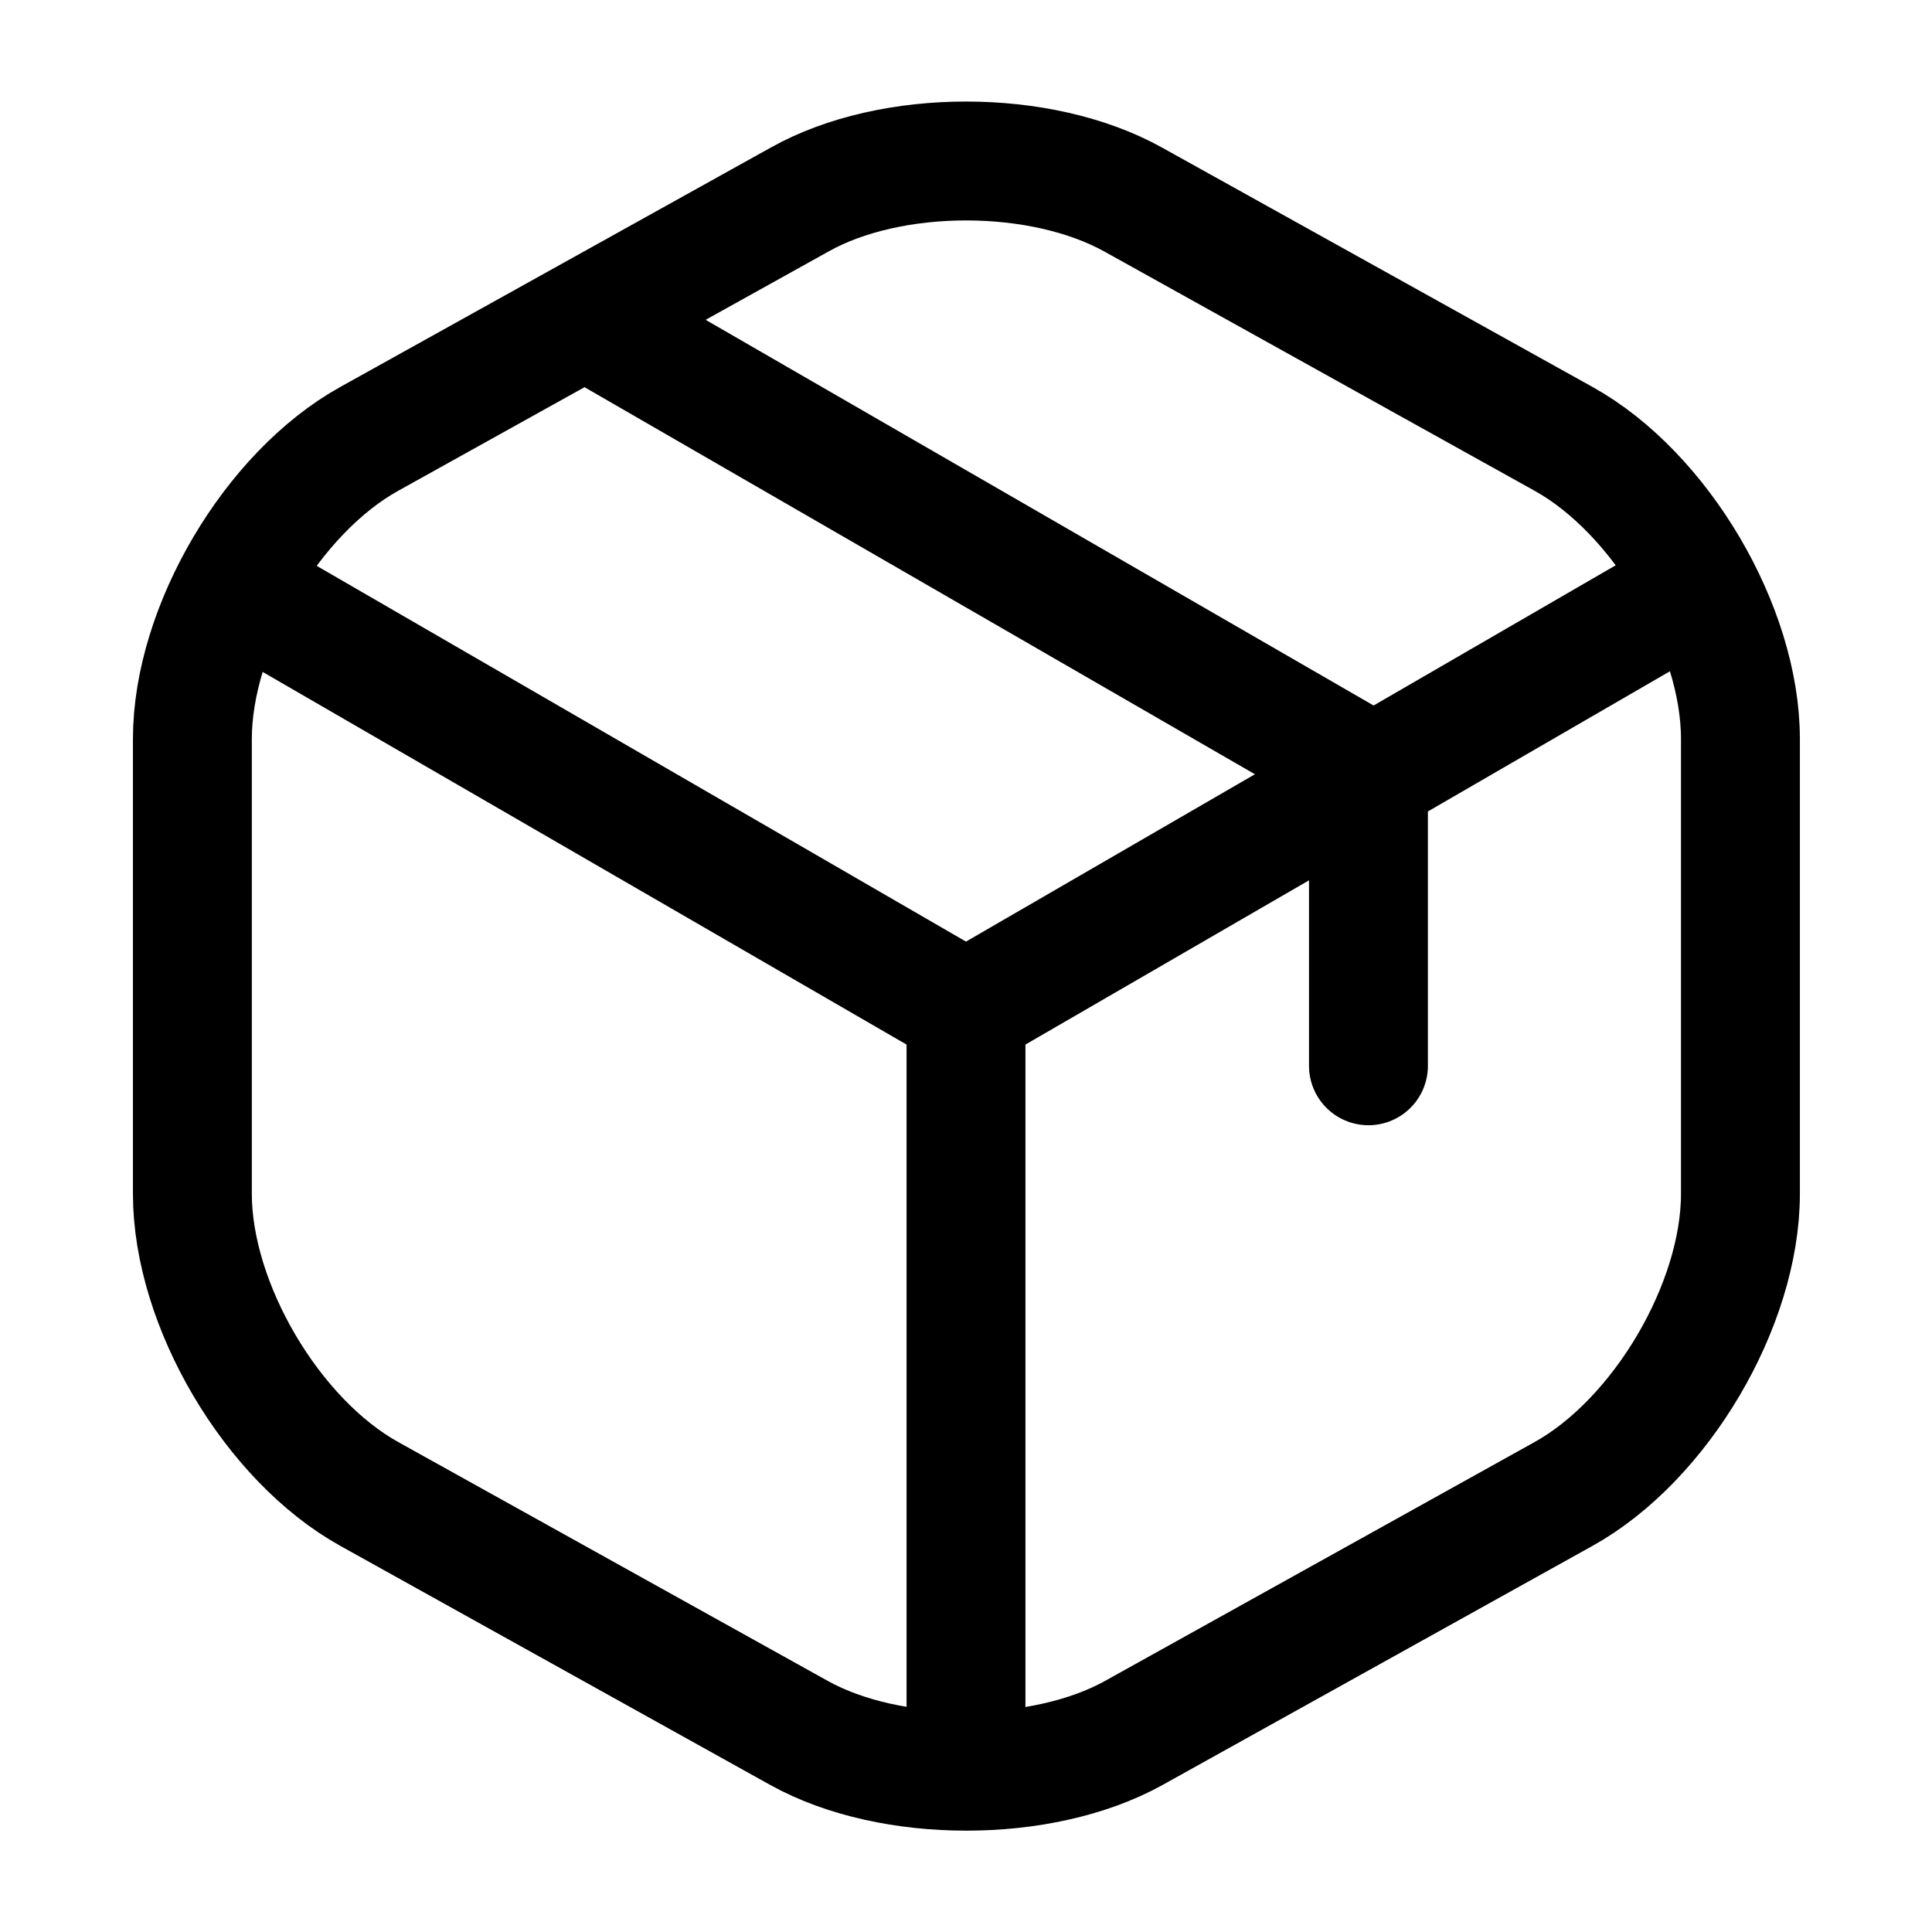
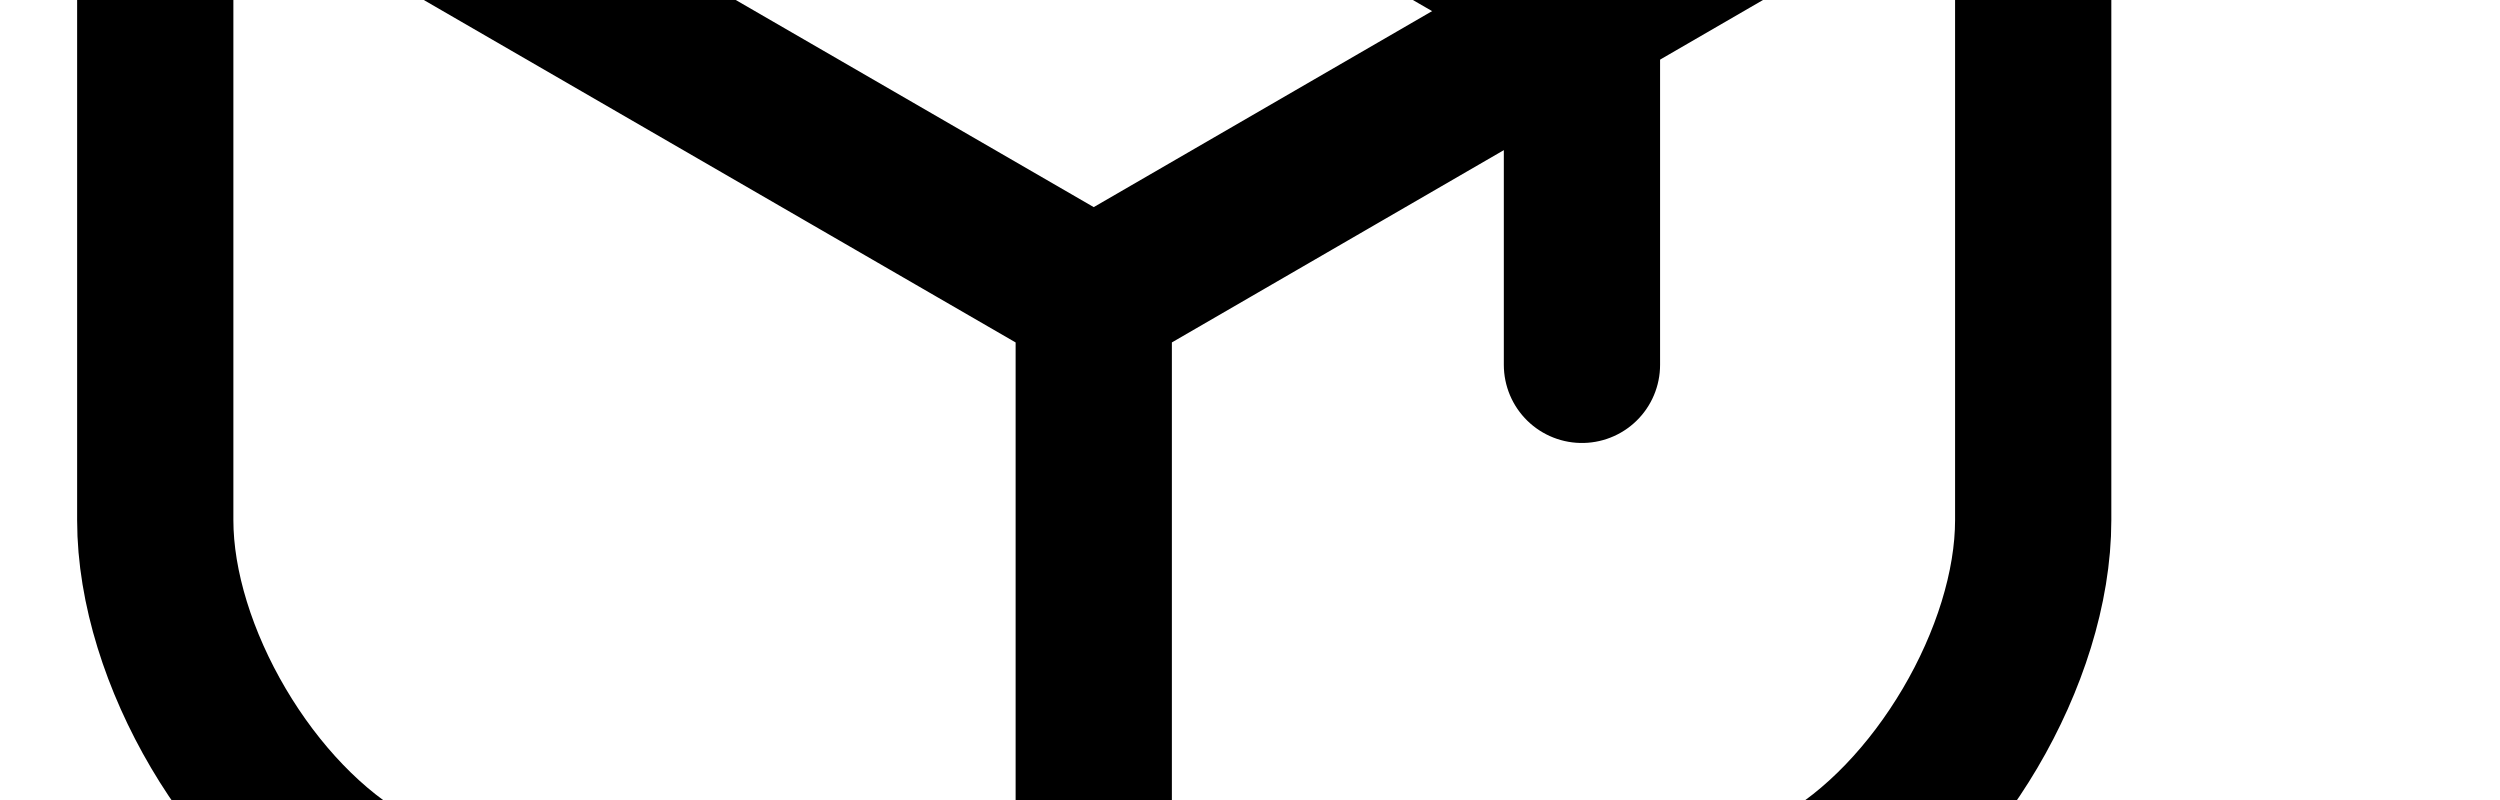
- <svg xmlns="http://www.w3.org/2000/svg" width="26" height="26" viewBox="0 0 26 26" fill="none" style="fill: none;">
-   <path d="M18.416 14.343V10.378L8.135 4.442" stroke="currentColor" stroke-width="1.6" stroke-linecap="round" stroke-linejoin="round" />
-   <path d="M3.434 8.06L13 13.596L22.501 8.093" stroke="currentColor" stroke-width="1.6" stroke-linecap="round" stroke-linejoin="round" />
-   <path d="M13 23.411V13.585" stroke="currentColor" stroke-width="1.6" stroke-linecap="round" stroke-linejoin="round" />
-   <path d="M10.758 2.687L4.973 5.904C3.662 6.63 2.589 8.45 2.589 9.945V16.066C2.589 17.561 3.662 19.381 4.973 20.107L10.758 23.324C11.992 24.007 14.018 24.007 15.253 23.324L21.038 20.107C22.349 19.381 23.422 17.561 23.422 16.066V9.945C23.422 8.45 22.349 6.63 21.038 5.904L15.253 2.687C14.008 1.993 11.992 1.993 10.758 2.687Z" stroke="currentColor" stroke-width="1.6" stroke-linecap="round" stroke-linejoin="round" />
+ <svg xmlns="http://www.w3.org/2000/svg" width="100" height="32" viewBox="0 0 100 32">
+   <path fill="none" stroke-linejoin="round" stroke-linecap="round" stroke-miterlimit="4" stroke-width="6.25" stroke="#000" d="M63.278 14.594v-14.297l-37.072-21.406" />
+   <path fill="none" stroke-linejoin="round" stroke-linecap="round" stroke-miterlimit="4" stroke-width="6.25" stroke="#000" d="M9.256-8.063l34.494 19.959 34.256-19.844M43.75 47.291v-35.431" />
+   <path fill="none" stroke-linejoin="round" stroke-linecap="round" stroke-miterlimit="4" stroke-width="6.25" stroke="#000" d="M35.663-27.438l-20.859 11.603c-4.725 2.616-8.594 9.178-8.594 14.569v22.072c0 5.387 3.869 11.953 8.594 14.569l20.859 11.603c4.453 2.459 11.759 2.459 16.212 0l20.859-11.603c4.725-2.616 8.594-9.181 8.594-14.569v-22.072c0-5.391-3.869-11.953-8.594-14.569l-20.859-11.603c-4.494-2.5-11.759-2.5-16.212 0z" />
</svg>
